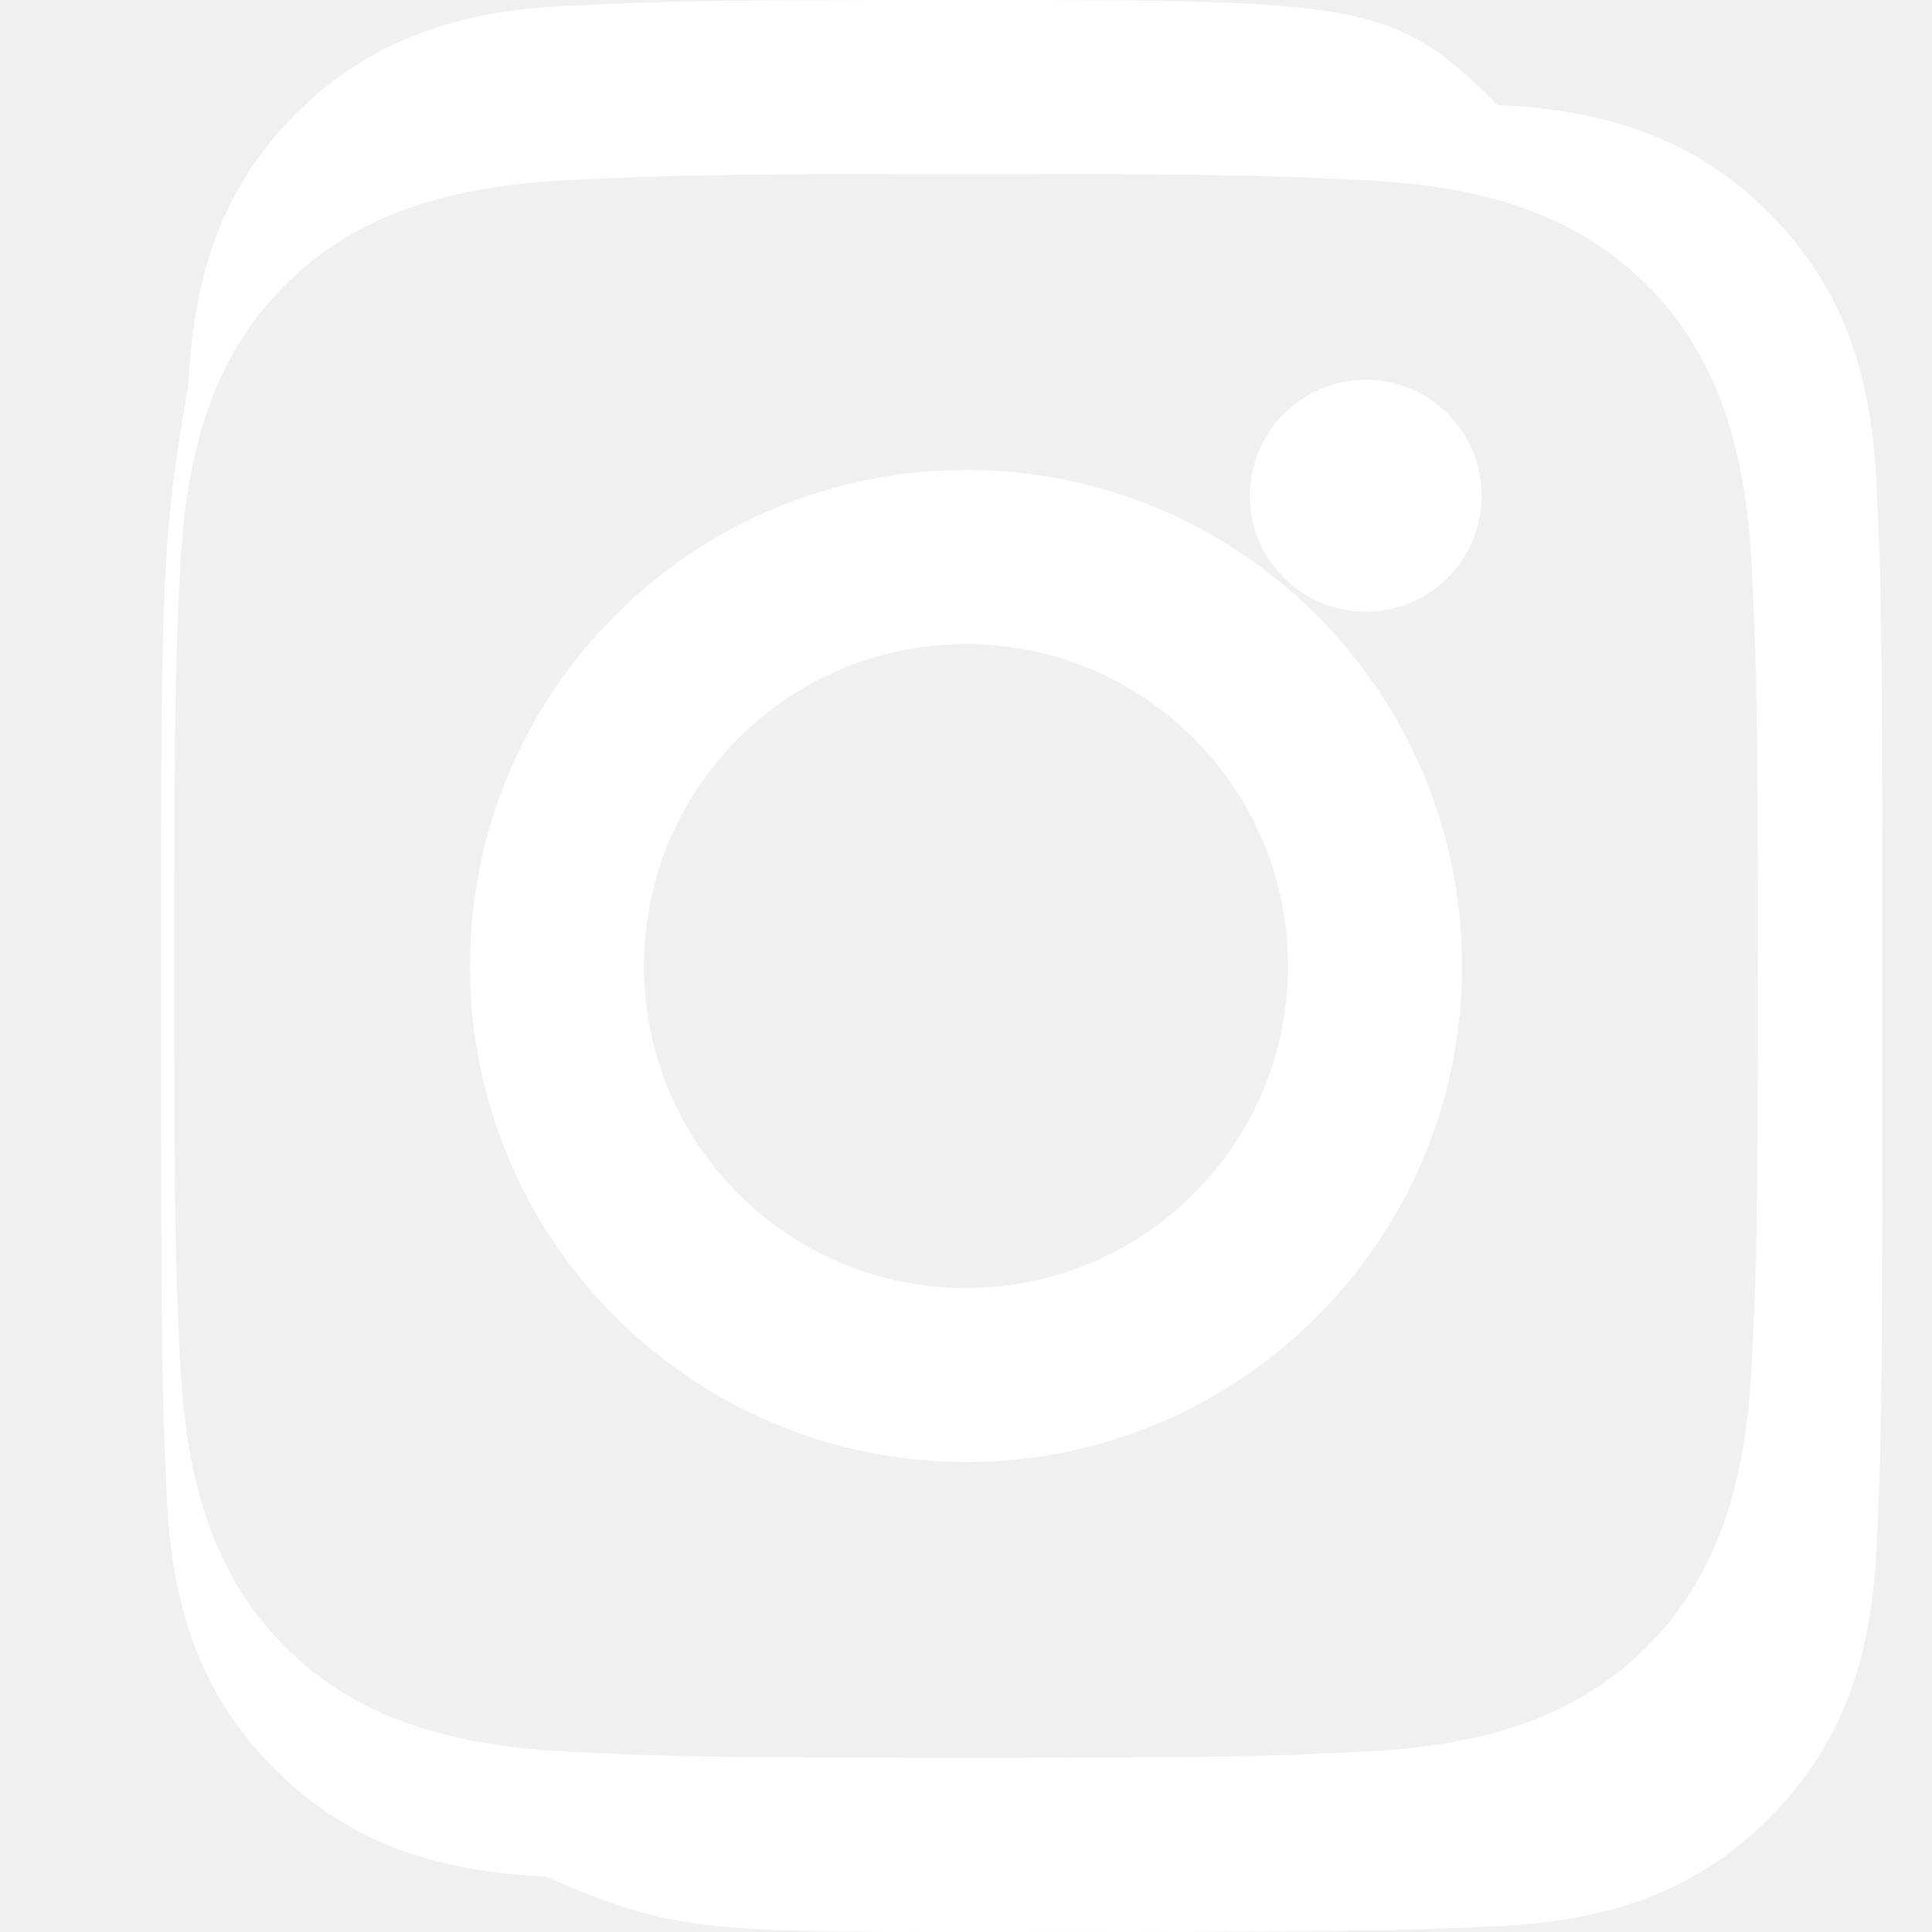
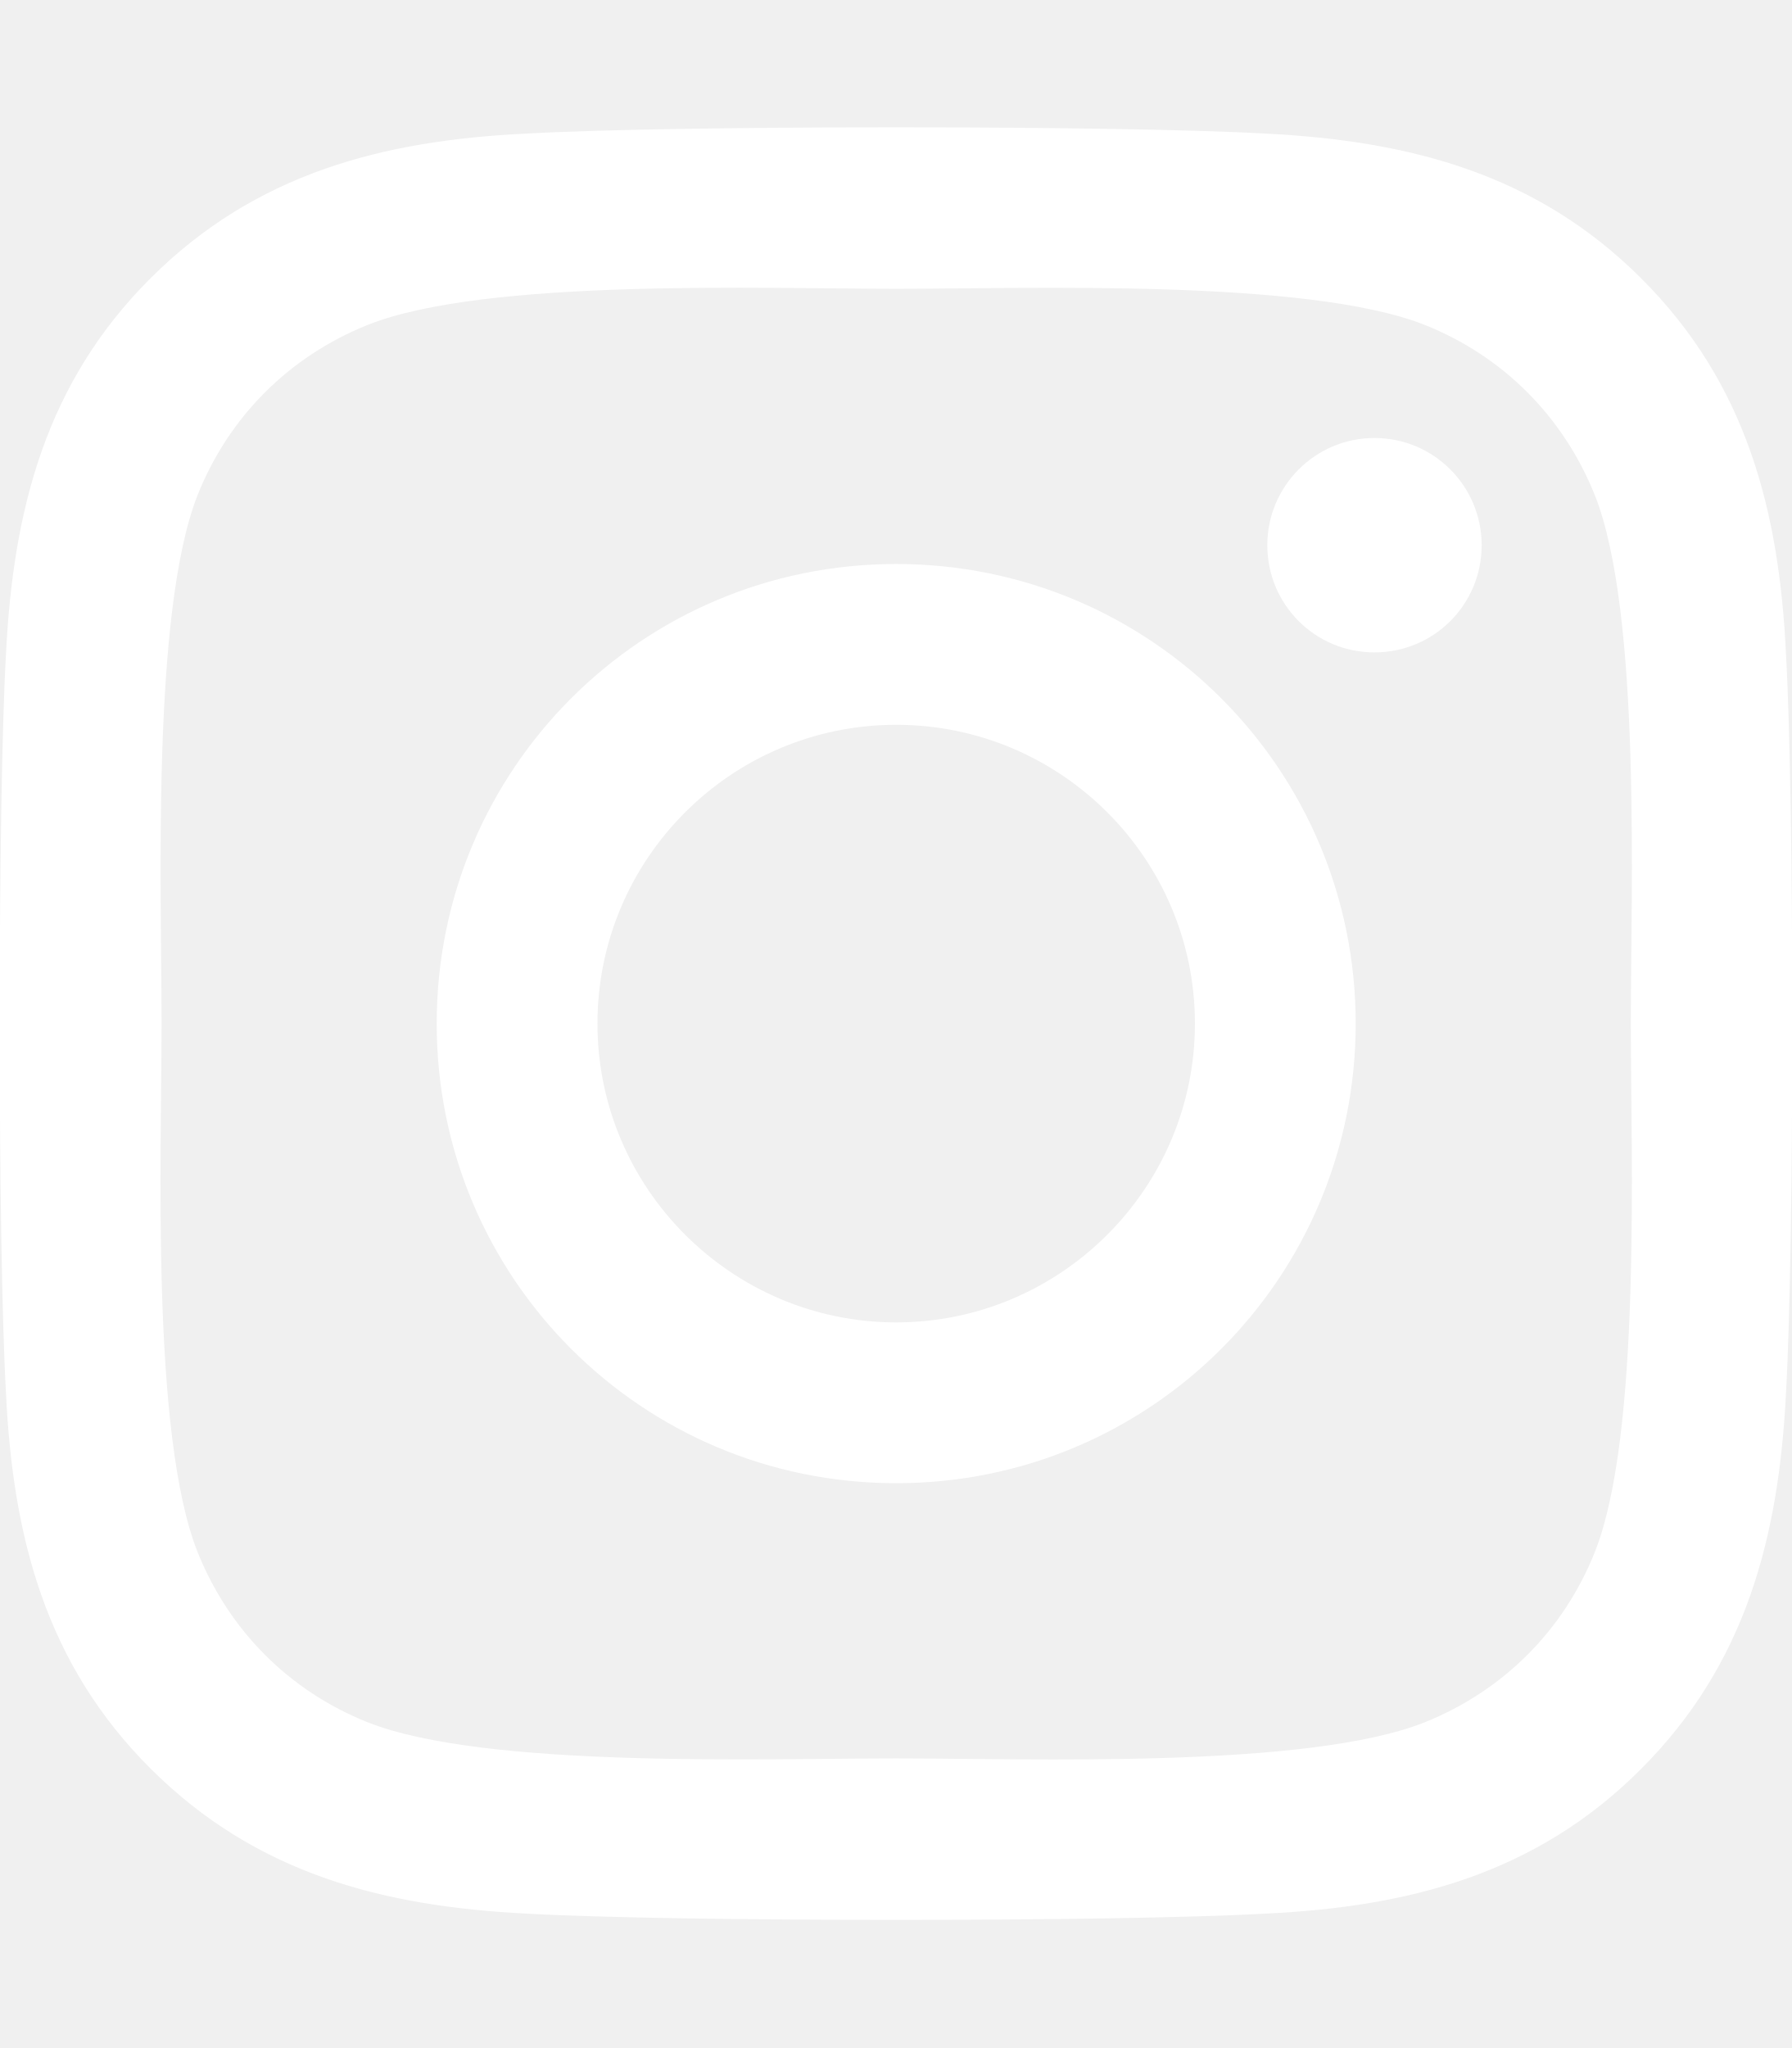
- <svg xmlns="http://www.w3.org/2000/svg" width="24" height="24" viewBox="0 0 24 24">
-   <path fill="#FFFFFF" d="M12 2.163c3.204 0 3.584.012 4.85.07 1.366.062 2.633.333 3.608 1.308.975.975 1.246 2.242 1.308 3.608.058 1.266.07 1.646.07 4.85s-.012 3.584-.07 4.85c-.062 1.366-.333 2.633-1.308 3.608-.975.975-2.242 1.246-3.608 1.308-1.266.058-1.646.07-4.85.07s-3.584-.012-4.85-.07c-1.366-.062-2.633-.333-3.608-1.308-.975-.975-1.246-2.242-1.308-3.608-.058-1.266-.07-1.646-.07-4.85s.012-3.584.07-4.85c.062-1.366.333-2.633 1.308-3.608.975-.975 2.242-1.246 3.608-1.308 1.266-.058 1.646-.07 4.85-.07zm0-2.163C8.756 0 8.326.013 7.05.072 5.775.132 4.648.441 3.678 1.41c-.97.97-1.278 2.097-1.338 3.372C2.013 6.674 2 7.104 2 12c0 4.896.013 5.326.072 6.602.06 1.275.369 2.402 1.338 3.372.97.97 2.097 1.278 3.372 1.338C8.326 23.987 8.756 24 12 24c4.896 0 5.326-.013 6.602-.072 1.275-.06 2.402-.369 3.372-1.338.97-.97 1.278-2.097 1.338-3.372.059-1.276.072-1.706.072-6.602s-.013-5.326-.072-6.602c-.06-1.275-.369-2.402-1.338-3.372-.97-.97-2.097-1.278-3.372-1.338C17.326.013 16.896 0 12 0zm0 5.838a6.162 6.162 0 1 0 0 12.324 6.162 6.162 0 0 0 0-12.324zm0 2.163a4 4 0 1 1 0 8 4 4 0 0 1 0-8zm6.406-1.843a1.44 1.44 0 1 1-2.88 0 1.44 1.44 0 0 1 2.88 0z" />
+ <svg xmlns="http://www.w3.org/2000/svg" viewBox="0 0 448 512">
+   <path fill="#ffffff" d="M224.1 141c-63.6 0-114.9 51.3-114.9 114.9s51.3 114.9 114.9 114.9S339 319.5 339 255.9 287.7 141 224.1 141zm0 189.6c-41.1 0-74.7-33.5-74.7-74.7s33.5-74.7 74.7-74.7 74.7 33.5 74.7 74.7-33.6 74.7-74.7 74.7zm146.4-194.3c0 14.9-12 26.8-26.8 26.8-14.9 0-26.8-12-26.8-26.8s12-26.8 26.8-26.8 26.8 12 26.8 26.8zm76.1 27.2c-1.7-35.9-9.9-67.7-36.2-93.9-26.2-26.2-58-34.4-93.9-36.2-37-2.1-147.9-2.1-184.9 0-35.8 1.7-67.6 9.9-93.9 36.1s-34.4 58-36.2 93.9c-2.1 37-2.1 147.9 0 184.9 1.7 35.9 9.9 67.7 36.2 93.9s58 34.4 93.9 36.2c37 2.1 147.9 2.1 184.9 0 35.9-1.7 67.7-9.9 93.9-36.2 26.2-26.2 34.4-58 36.2-93.9 2.1-37 2.1-147.8 0-184.8zM398.8 388c-7.8 19.6-22.9 34.7-42.6 42.6-29.5 11.7-99.5 9-132.1 9s-102.7 2.6-132.1-9c-19.6-7.8-34.7-22.9-42.6-42.6-11.7-29.5-9-99.5-9-132.1s-2.6-102.7 9-132.1c7.8-19.6 22.9-34.7 42.6-42.6 29.5-11.7 99.5-9 132.1-9s102.7-2.6 132.1 9c19.6 7.8 34.7 22.9 42.6 42.6 11.7 29.5 9 99.5 9 132.1s2.7 102.7-9 132.1z" />
</svg>
